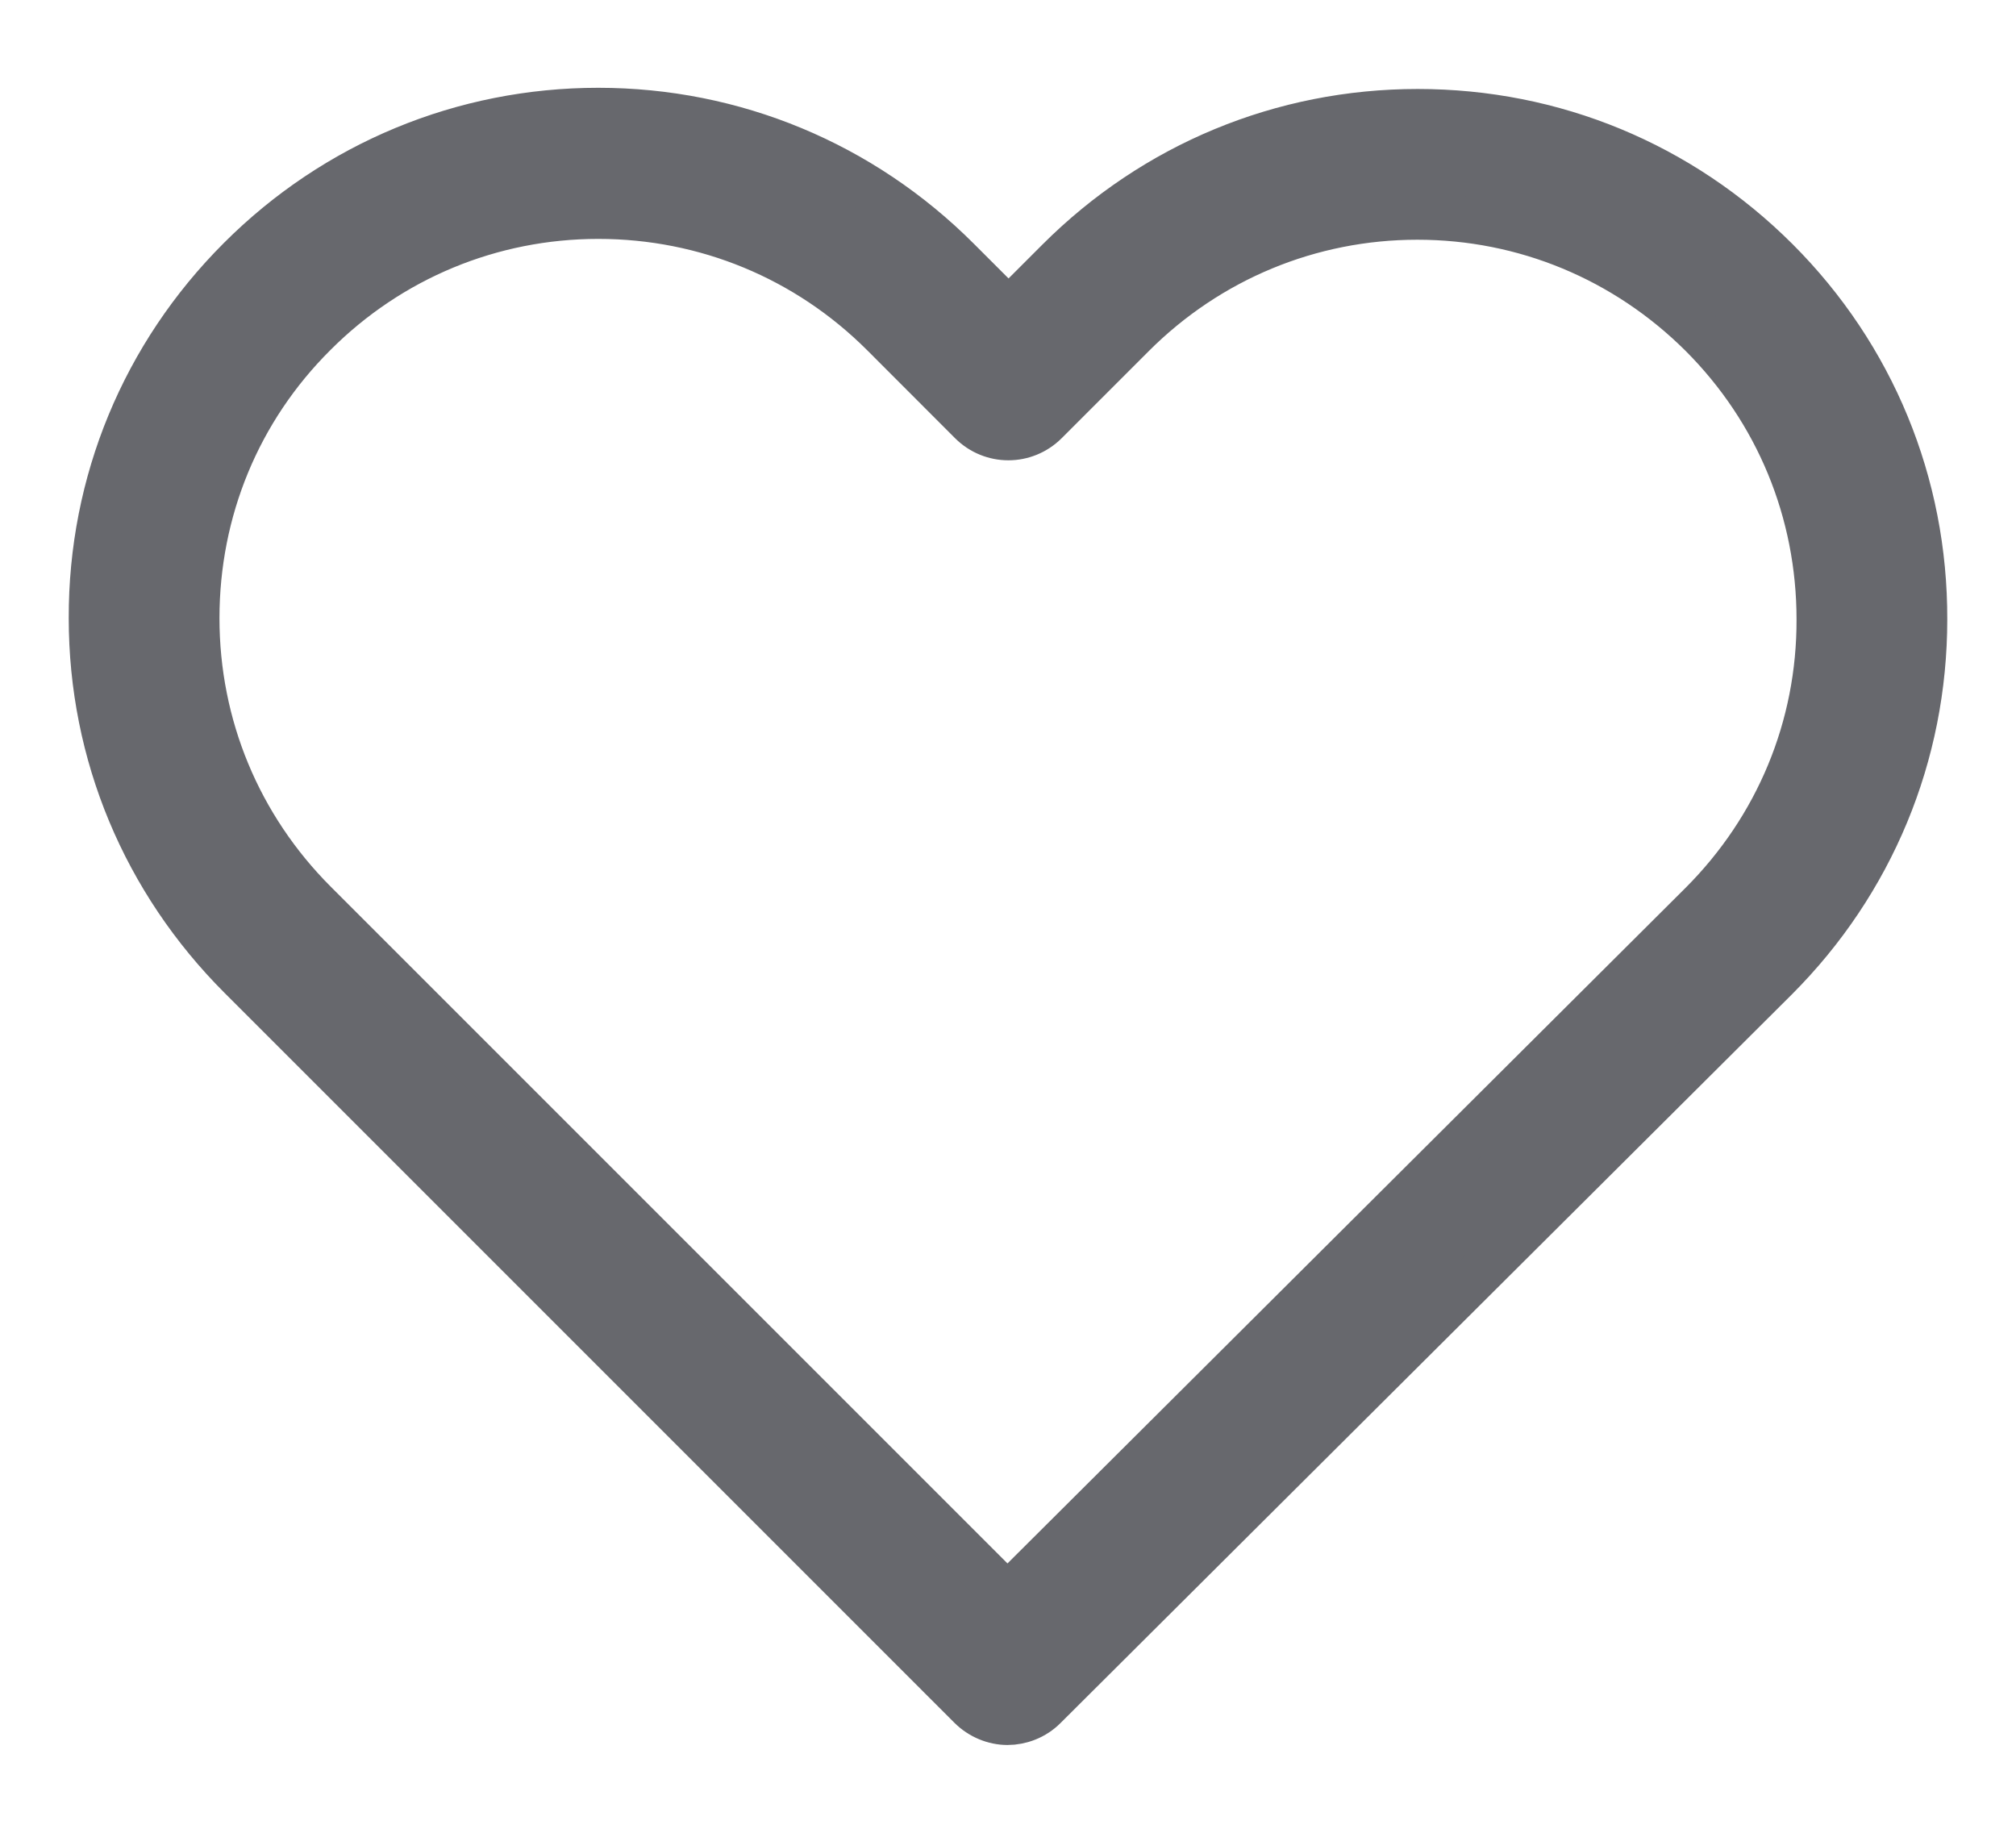
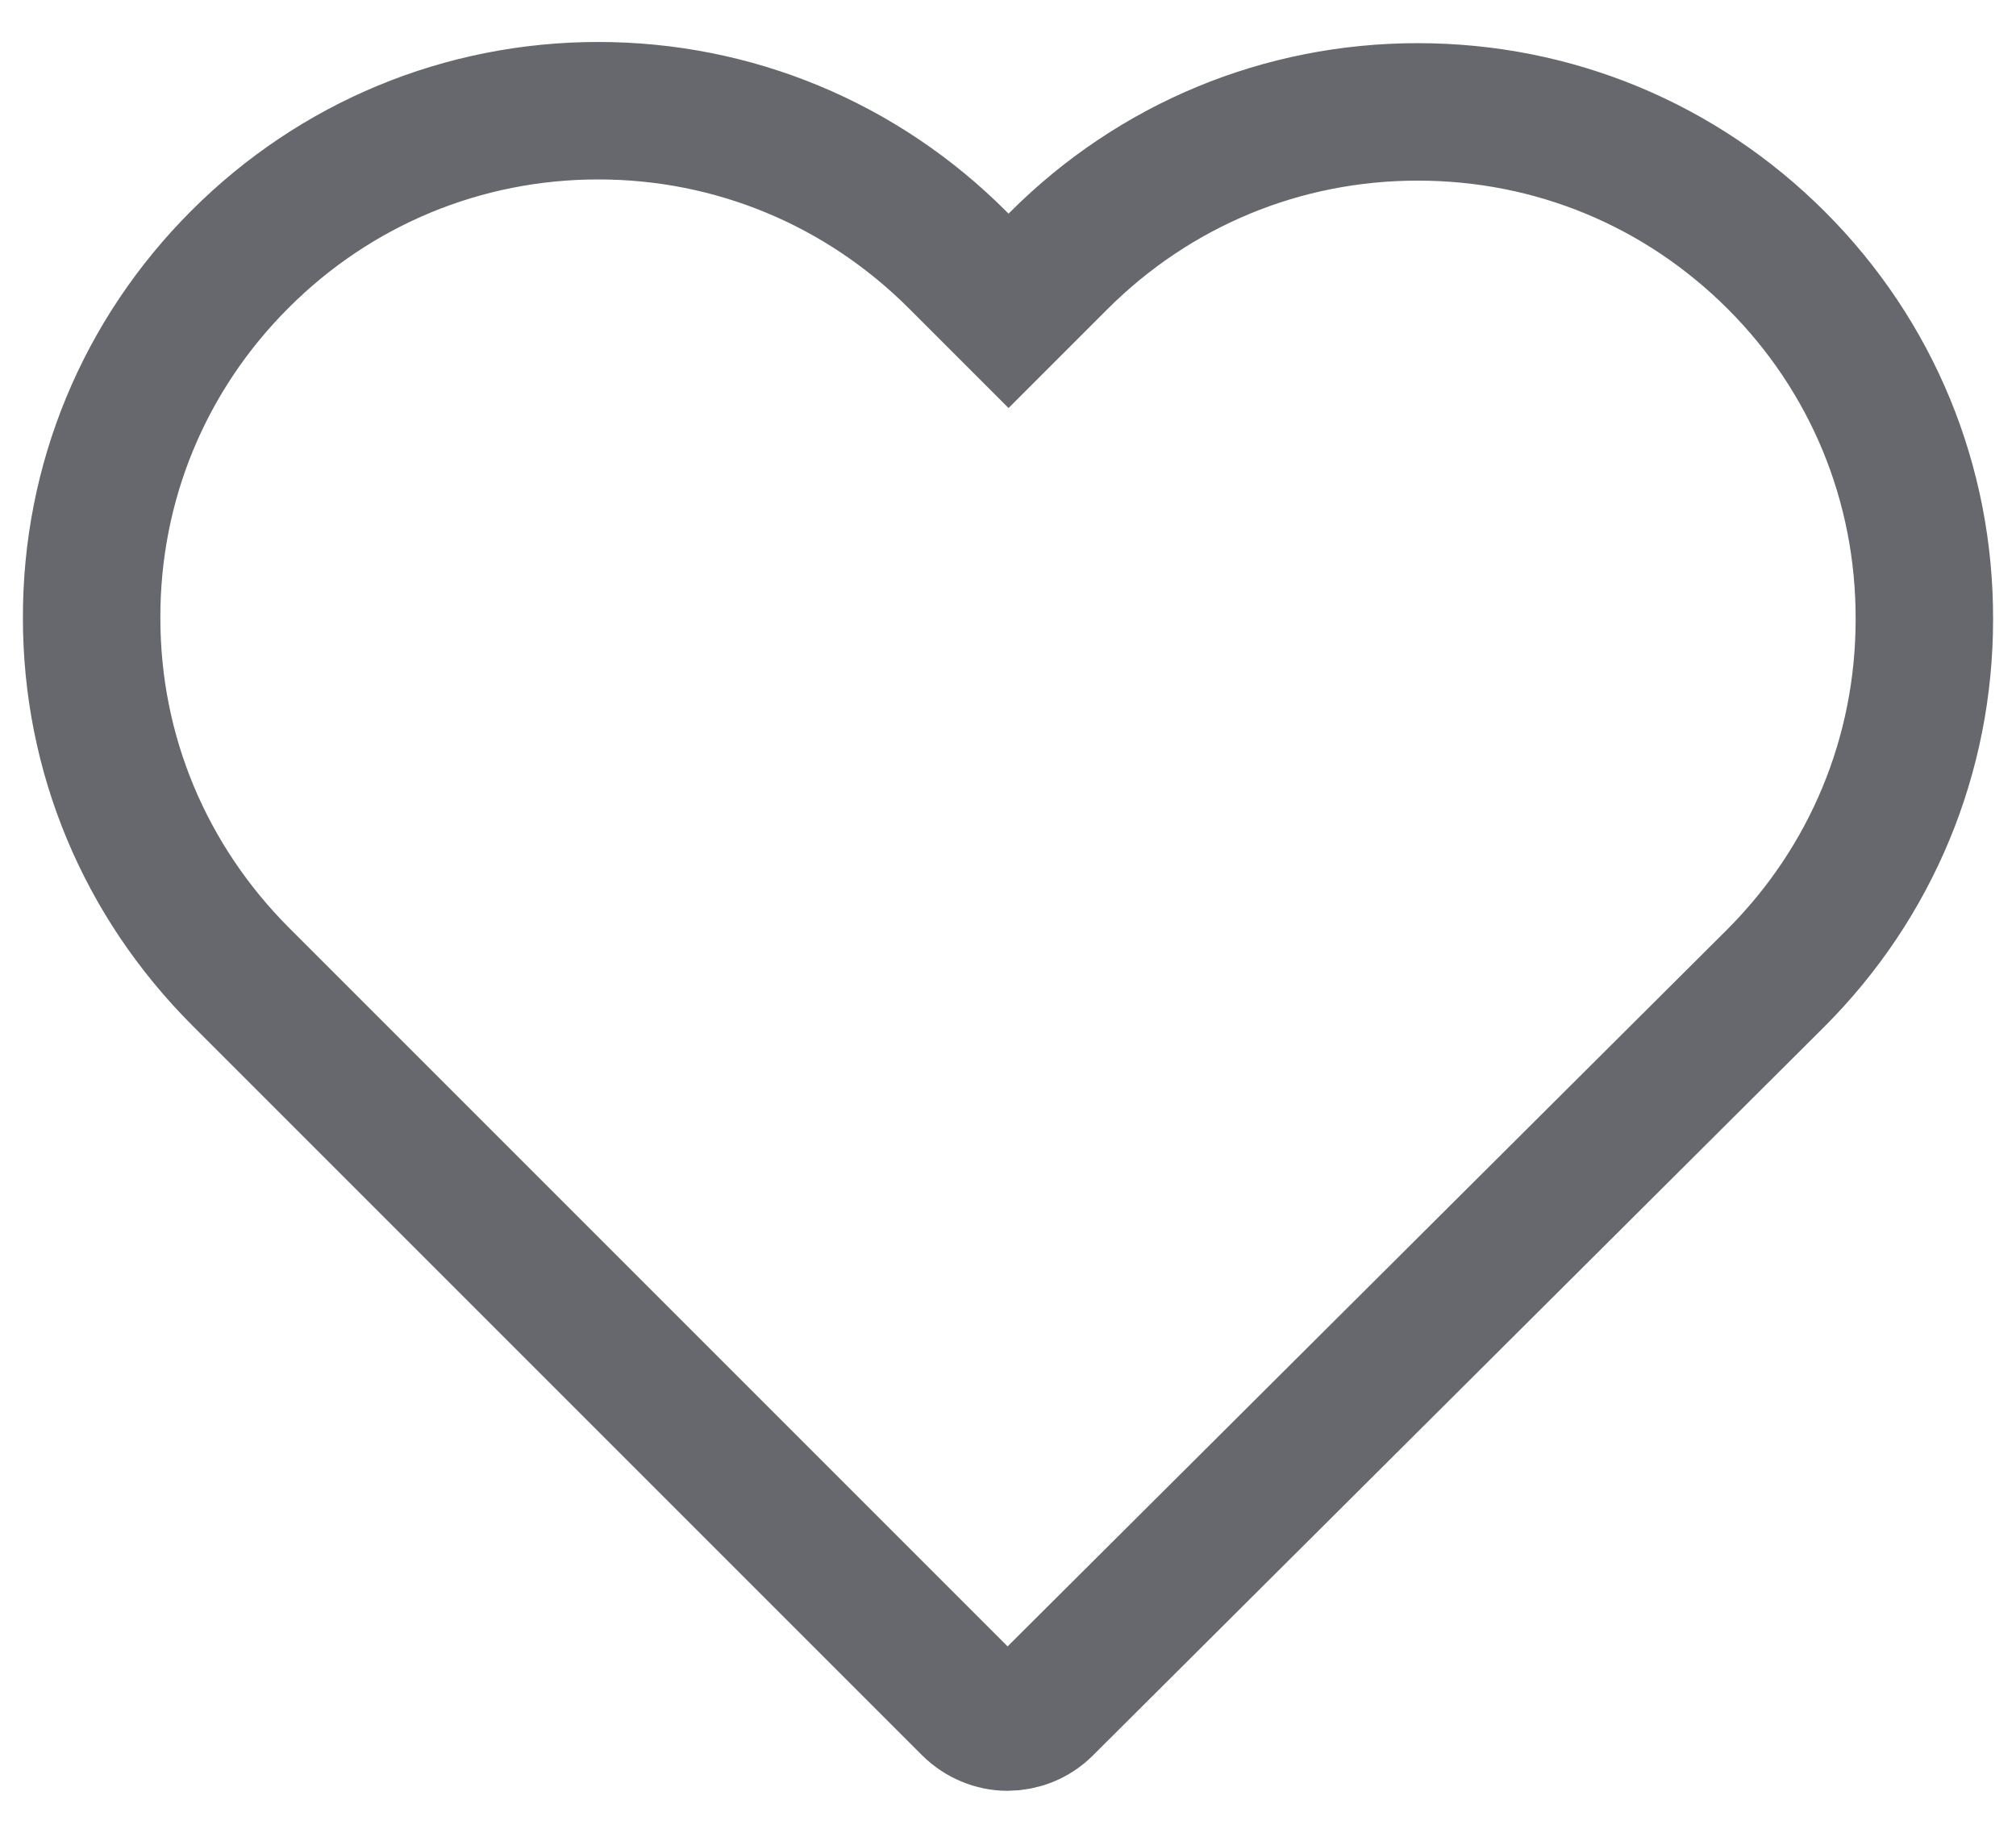
<svg xmlns="http://www.w3.org/2000/svg" width="22" height="20" viewBox="0 0 22 20" fill="none">
-   <path d="M19.385 2.841C18.337 1.794 16.951 1.221 15.471 1.221C13.991 1.221 12.601 1.798 11.553 2.845L11.006 3.392L10.451 2.837C9.404 1.789 8.009 1.208 6.529 1.208C5.053 1.208 3.663 1.785 2.62 2.828C1.572 3.875 0.996 5.266 1 6.746C1 8.226 1.581 9.612 2.628 10.659L10.591 18.622C10.701 18.732 10.85 18.792 10.994 18.792C11.138 18.792 11.286 18.736 11.396 18.626L19.376 10.676C20.423 9.629 21 8.238 21 6.759C21.004 5.279 20.432 3.888 19.385 2.841ZM18.57 9.866L10.994 17.414L3.434 9.854C2.603 9.023 2.145 7.92 2.145 6.746C2.145 5.571 2.598 4.469 3.43 3.642C4.256 2.815 5.359 2.357 6.529 2.357C7.703 2.357 8.81 2.815 9.641 3.646L10.599 4.605C10.824 4.829 11.184 4.829 11.409 4.605L12.359 3.655C13.19 2.824 14.297 2.366 15.467 2.366C16.637 2.366 17.739 2.824 18.57 3.651C19.401 4.482 19.855 5.584 19.855 6.759C19.859 7.933 19.401 9.035 18.57 9.866Z" fill="#67686D" stroke="#67686D" stroke-width="0.5" />
+   <path d="M19.385 2.841C18.337 1.794 16.951 1.221 15.471 1.221C13.991 1.221 12.601 1.798 11.553 2.845L11.006 3.392L10.451 2.837C9.404 1.789 8.009 1.208 6.529 1.208C5.053 1.208 3.663 1.785 2.62 2.828C1.572 3.875 0.996 5.266 1 6.746C1 8.226 1.581 9.612 2.628 10.659L10.591 18.622C10.701 18.732 10.85 18.792 10.994 18.792C11.138 18.792 11.286 18.736 11.396 18.626L19.376 10.676C20.423 9.629 21 8.238 21 6.759C21.004 5.279 20.432 3.888 19.385 2.841Z" stroke="#67686D" stroke-width="1.5" />
</svg>
